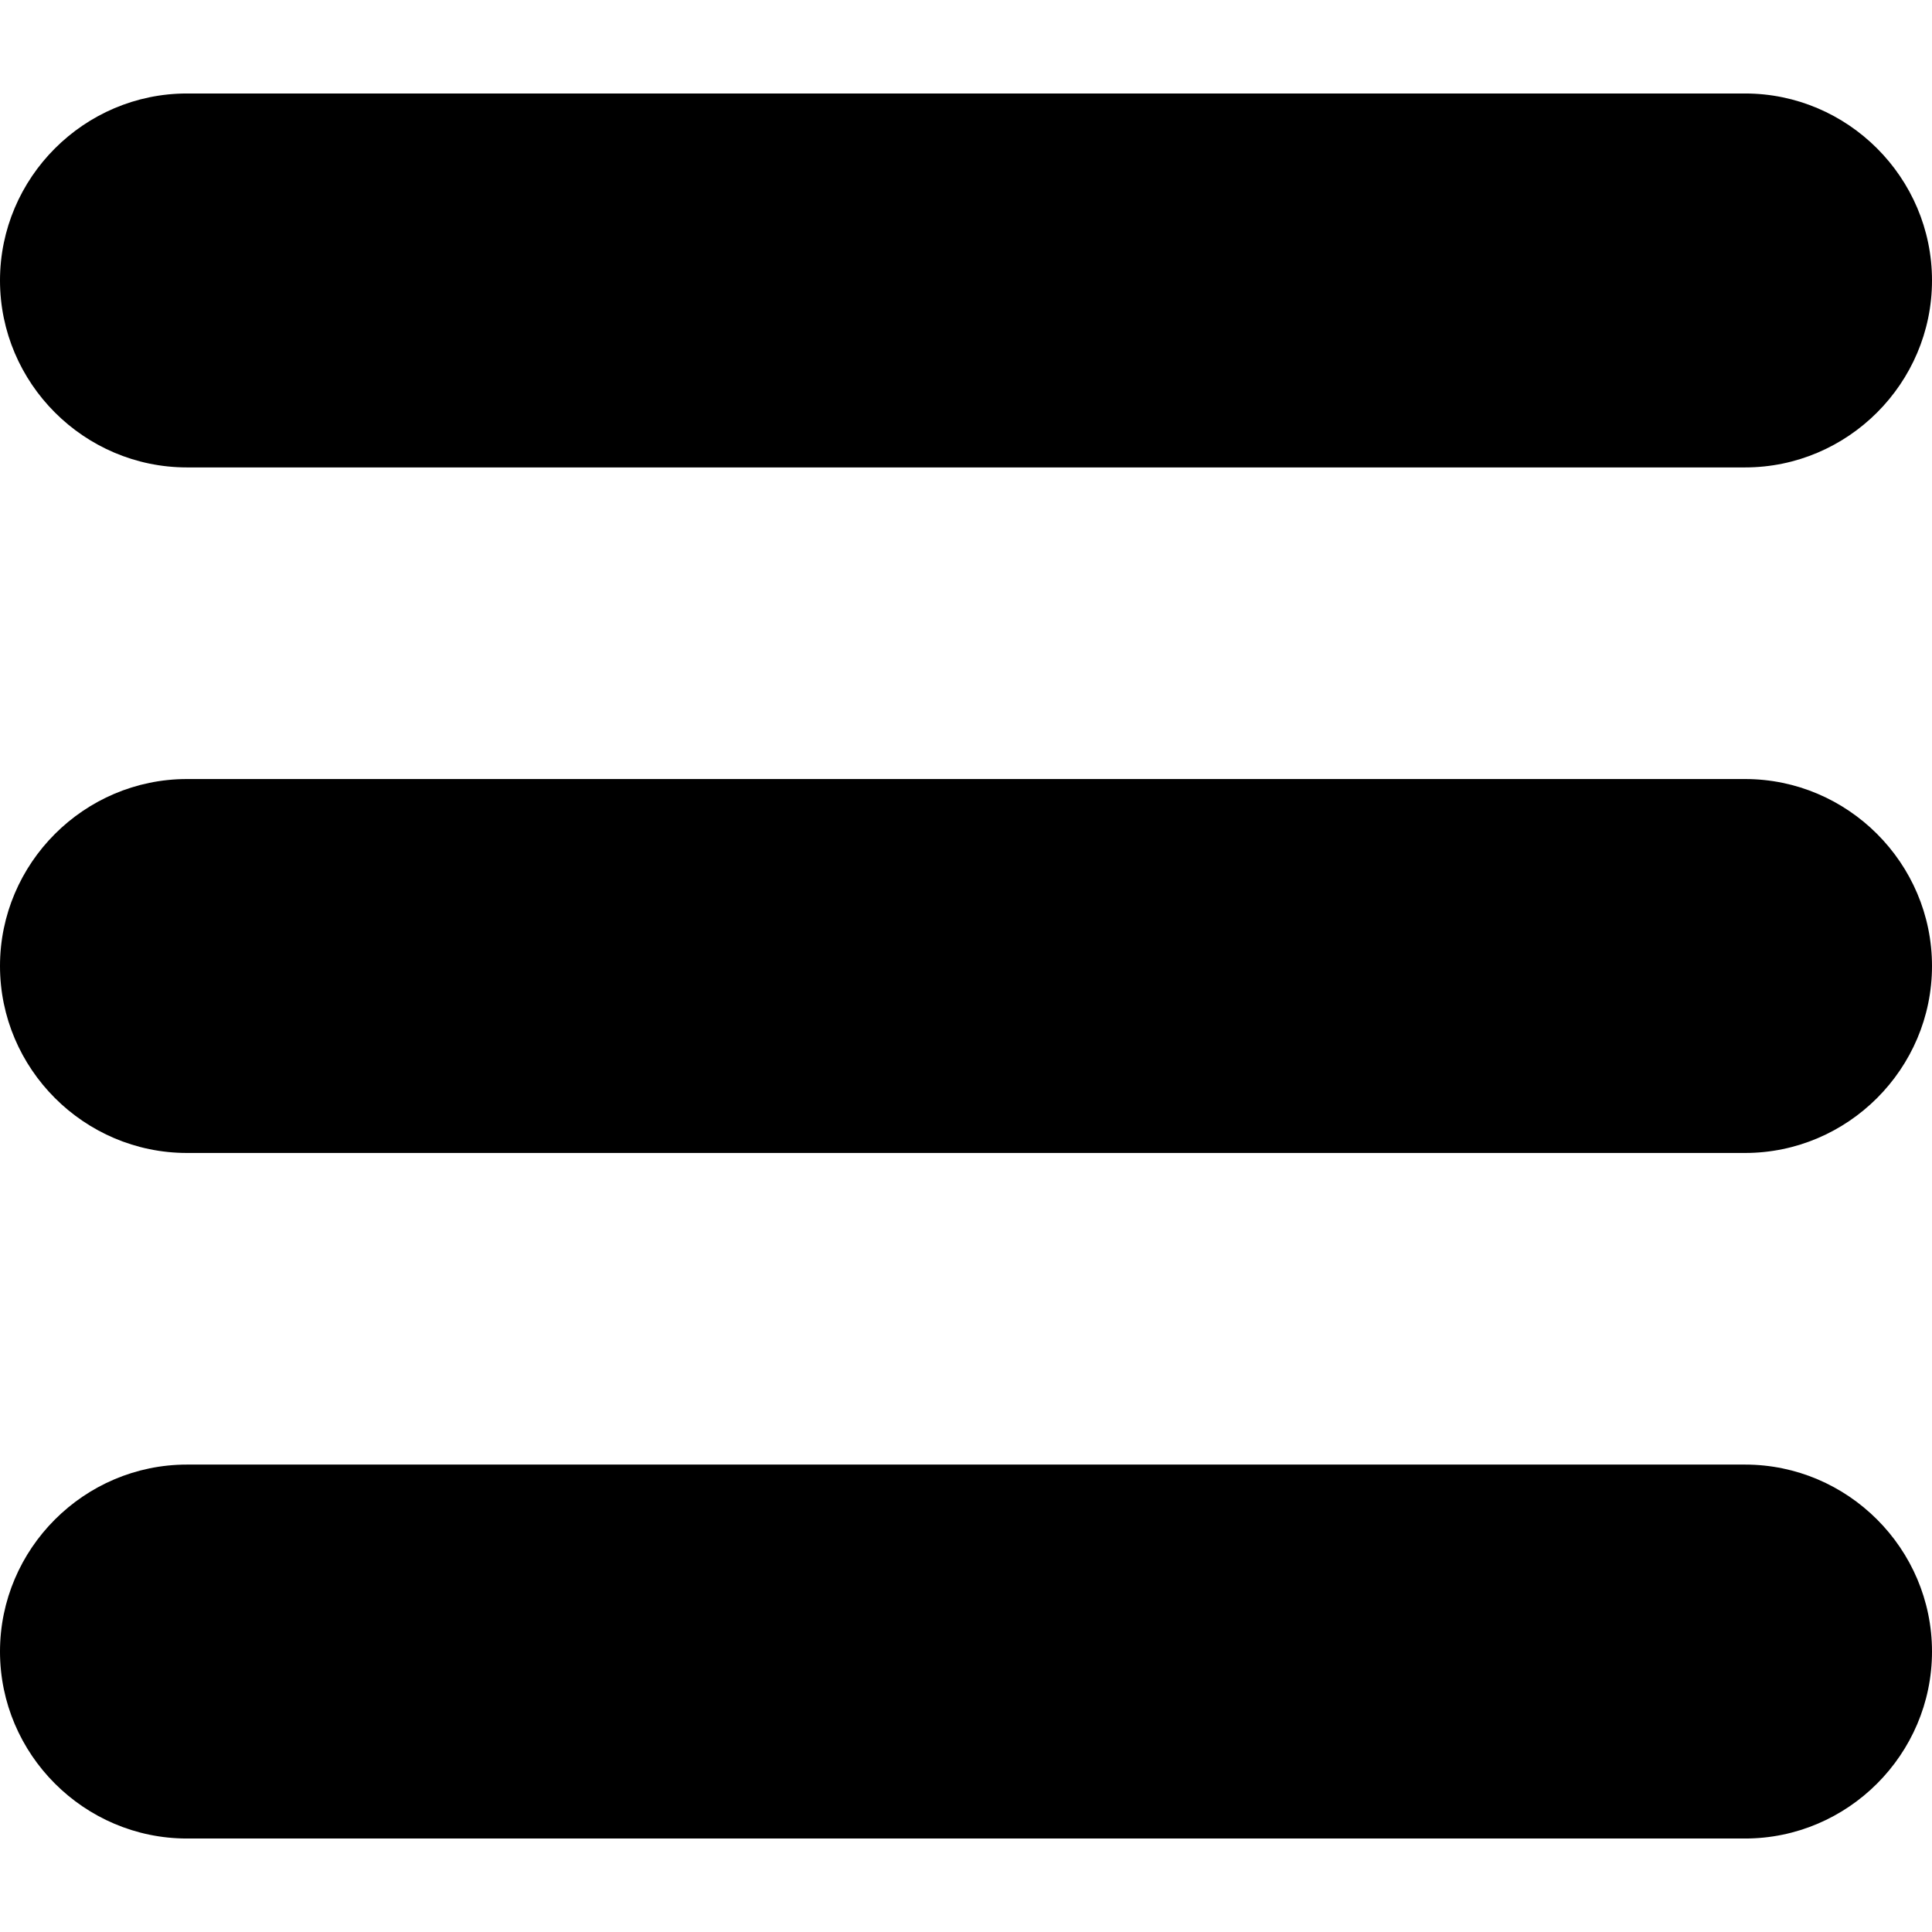
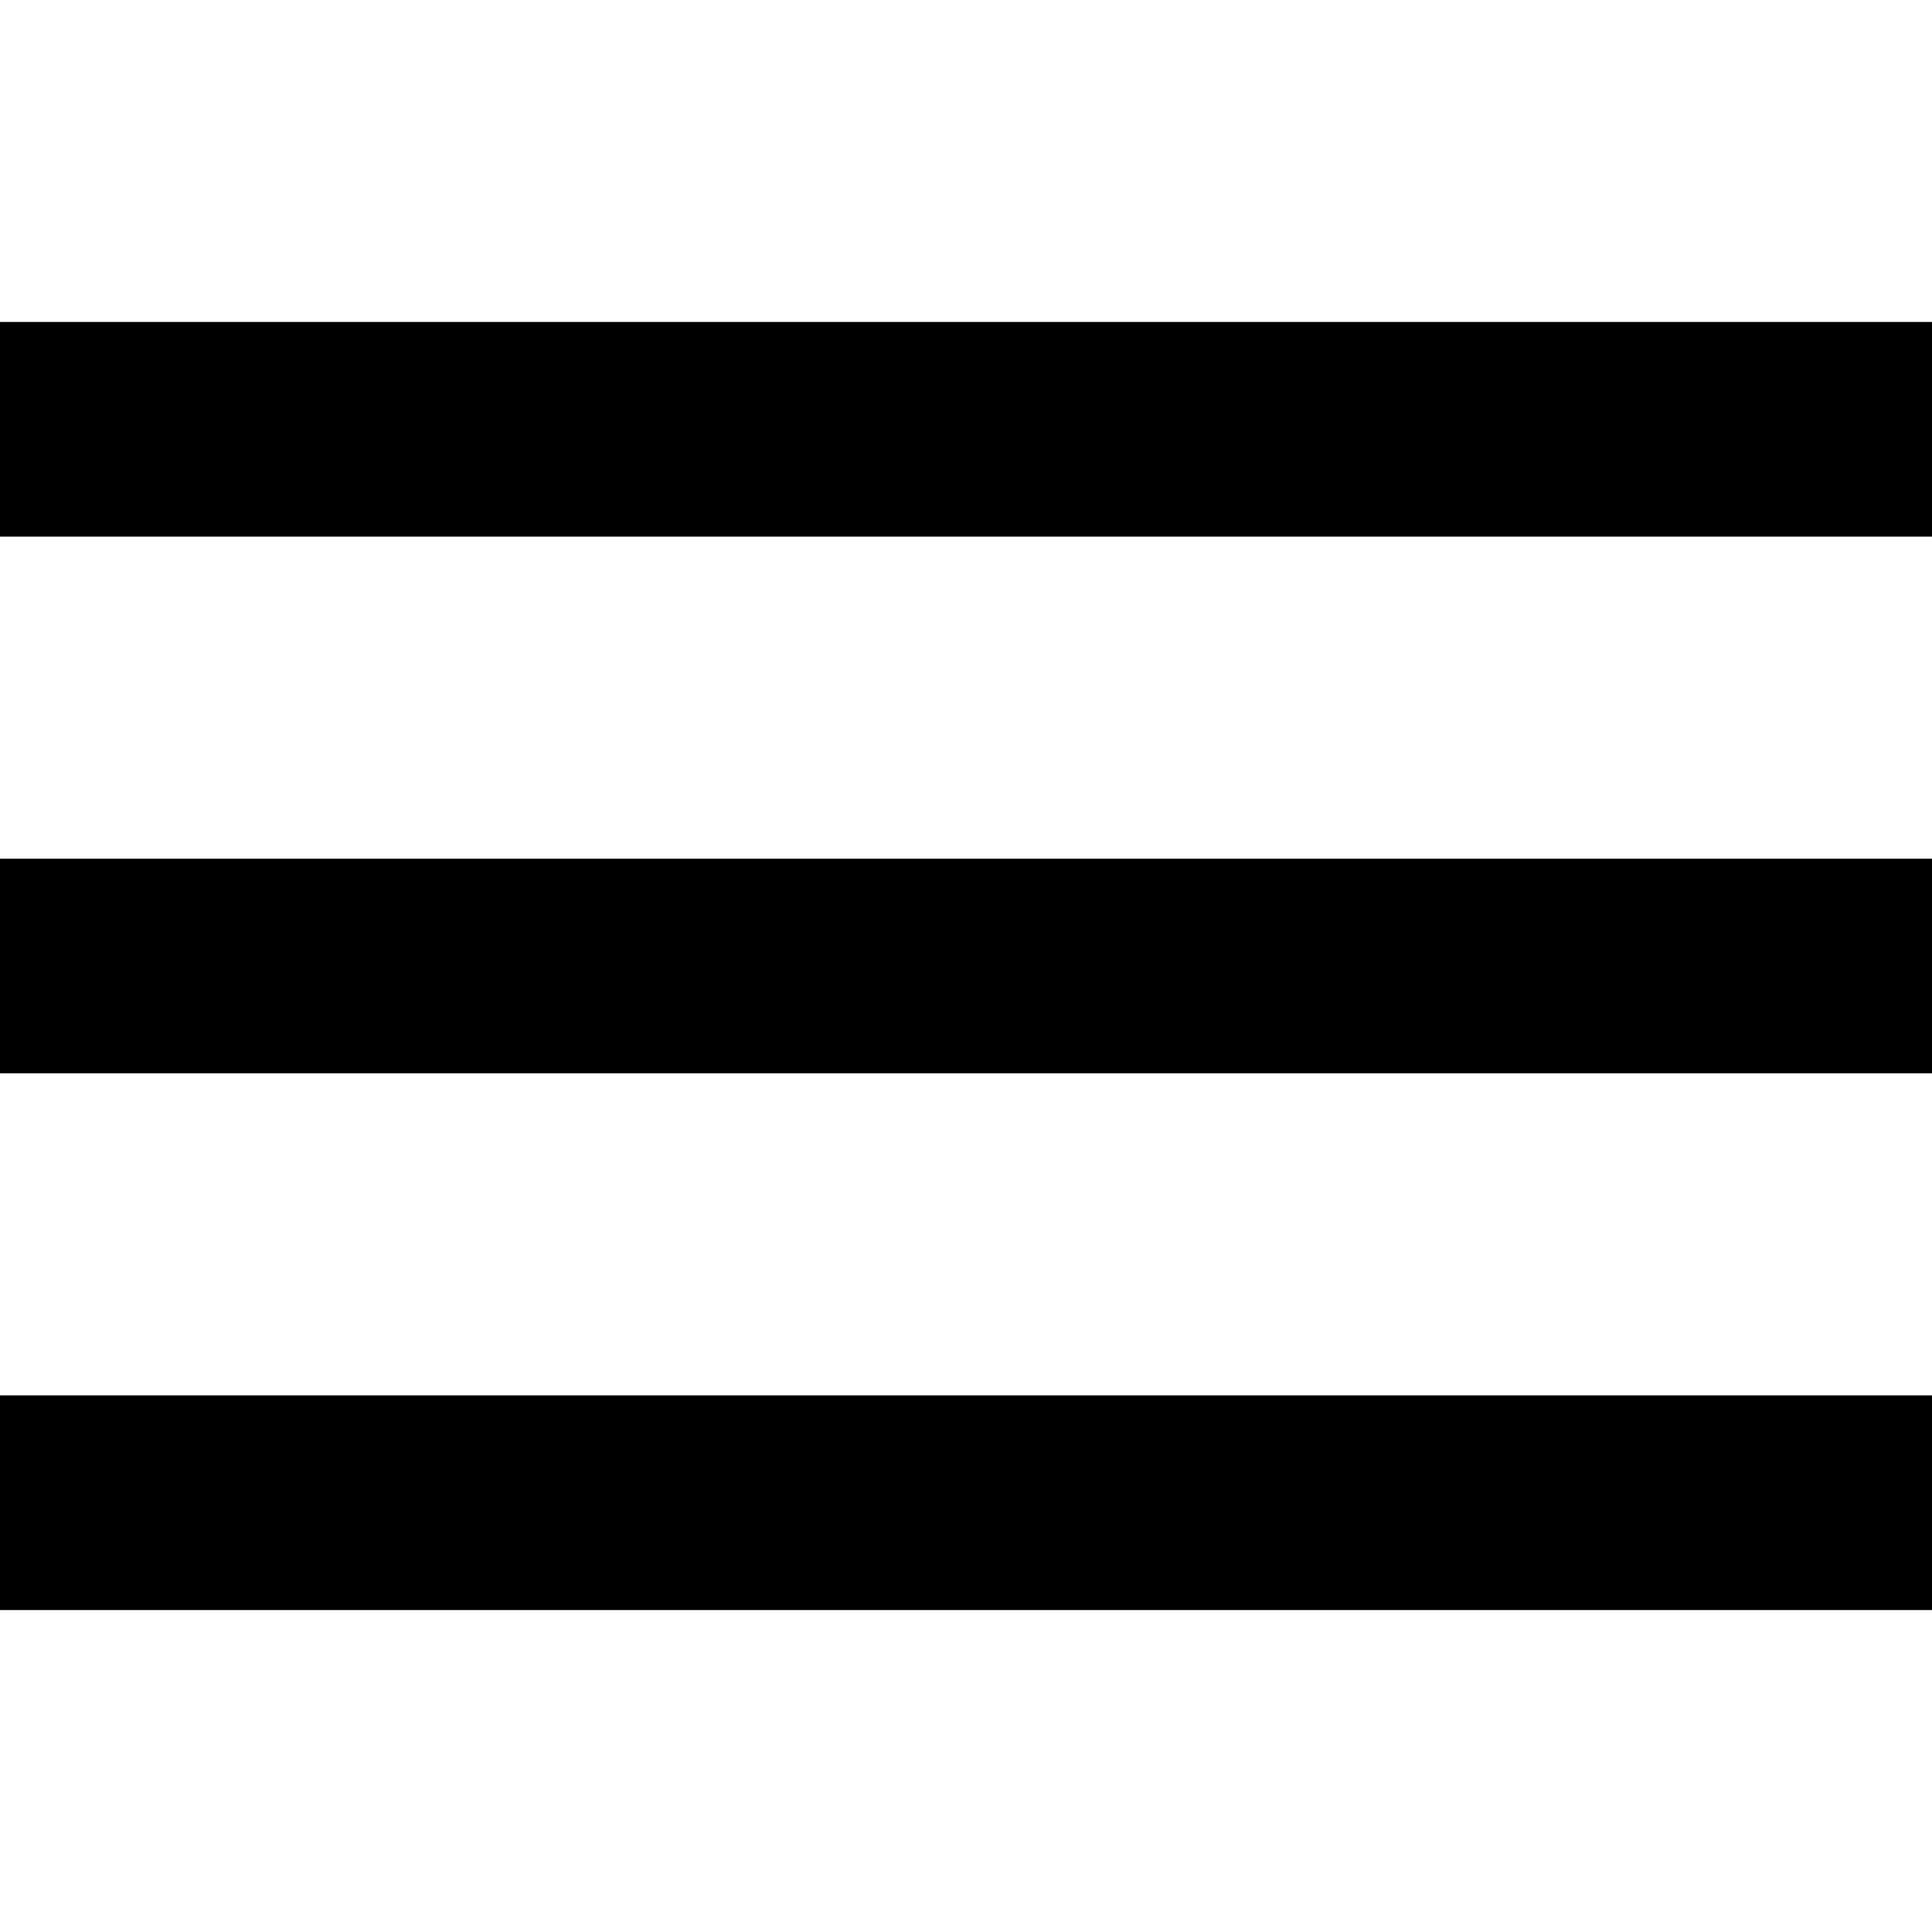
- <svg xmlns="http://www.w3.org/2000/svg" version="1.1" id="Capa_1" x="0px" y="0px" width="124px" height="124px" viewBox="0 0 124 124" style="enable-background:new 0 0 124 124;" xml:space="preserve">
+ <svg xmlns="http://www.w3.org/2000/svg" version="1.1" id="Capa_1" x="0px" y="0px" viewBox="0 0 384 384" style="enable-background:new 0 0 384 384;" xml:space="preserve" width="512px" height="512px" class="">
  <g>
-     <path d="M112,6H12C5.4,6,0,11.4,0,18s5.4,12,12,12h100c6.6,0,12-5.4,12-12S118.6,6,112,6z" />
-     <path d="M112,50H12C5.4,50,0,55.4,0,62c0,6.6,5.4,12,12,12h100c6.6,0,12-5.4,12-12C124,55.4,118.6,50,112,50z" />
-     <path d="M112,94H12c-6.6,0-12,5.4-12,12s5.4,12,12,12h100c6.6,0,12-5.4,12-12S118.6,94,112,94z" />
+     <g>
+       <g>
+         <g>
+           <rect x="0" y="277.333" width="384" height="42.667" data-original="#000000" class="active-path" data-old_color="#000000" fill="#000000" />
+           <rect x="0" y="170.667" width="384" height="42.667" data-original="#000000" class="active-path" data-old_color="#000000" fill="#000000" />
+           <rect x="0" y="64" width="384" height="42.667" data-original="#000000" class="active-path" data-old_color="#000000" fill="#000000" />
+         </g>
+       </g>
+     </g>
  </g>
-   <g>
- </g>
-   <g>
- </g>
-   <g>
- </g>
-   <g>
- </g>
-   <g>
- </g>
-   <g>
- </g>
-   <g>
- </g>
-   <g>
- </g>
-   <g>
- </g>
-   <g>
- </g>
-   <g>
- </g>
-   <g>
- </g>
-   <g>
- </g>
-   <g>
- </g>
-   <g>
- </g>
</svg>
